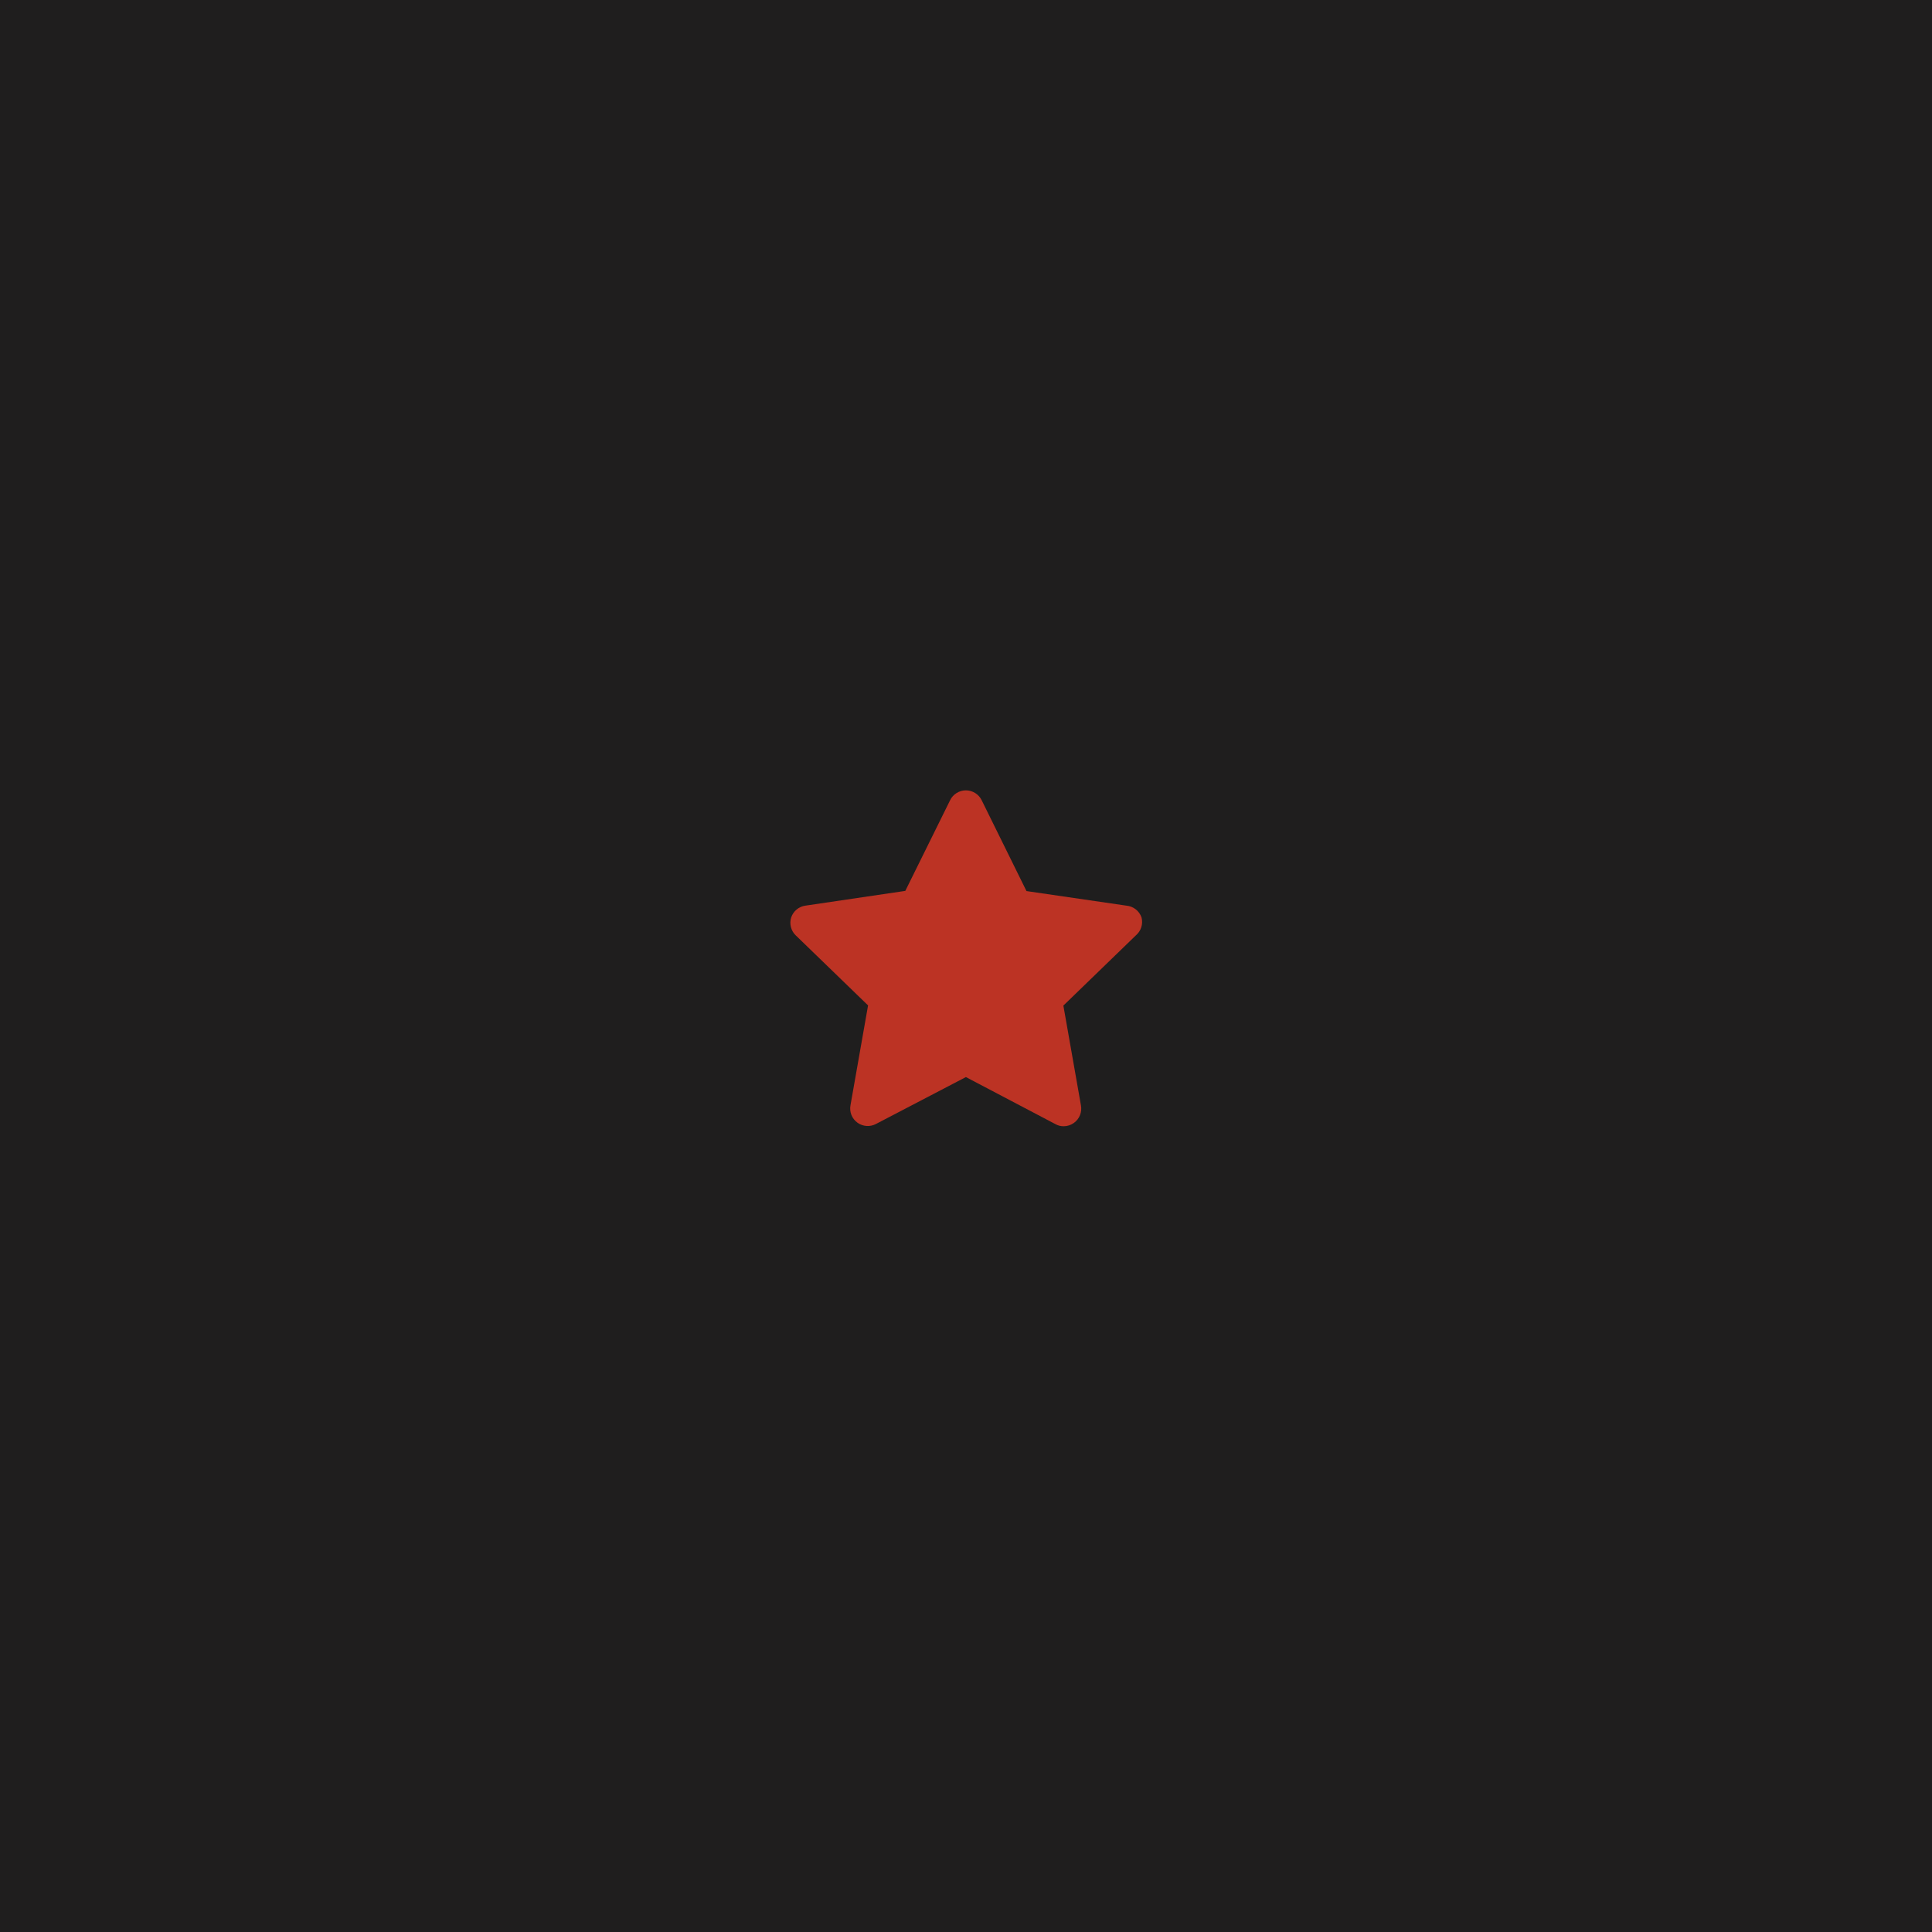
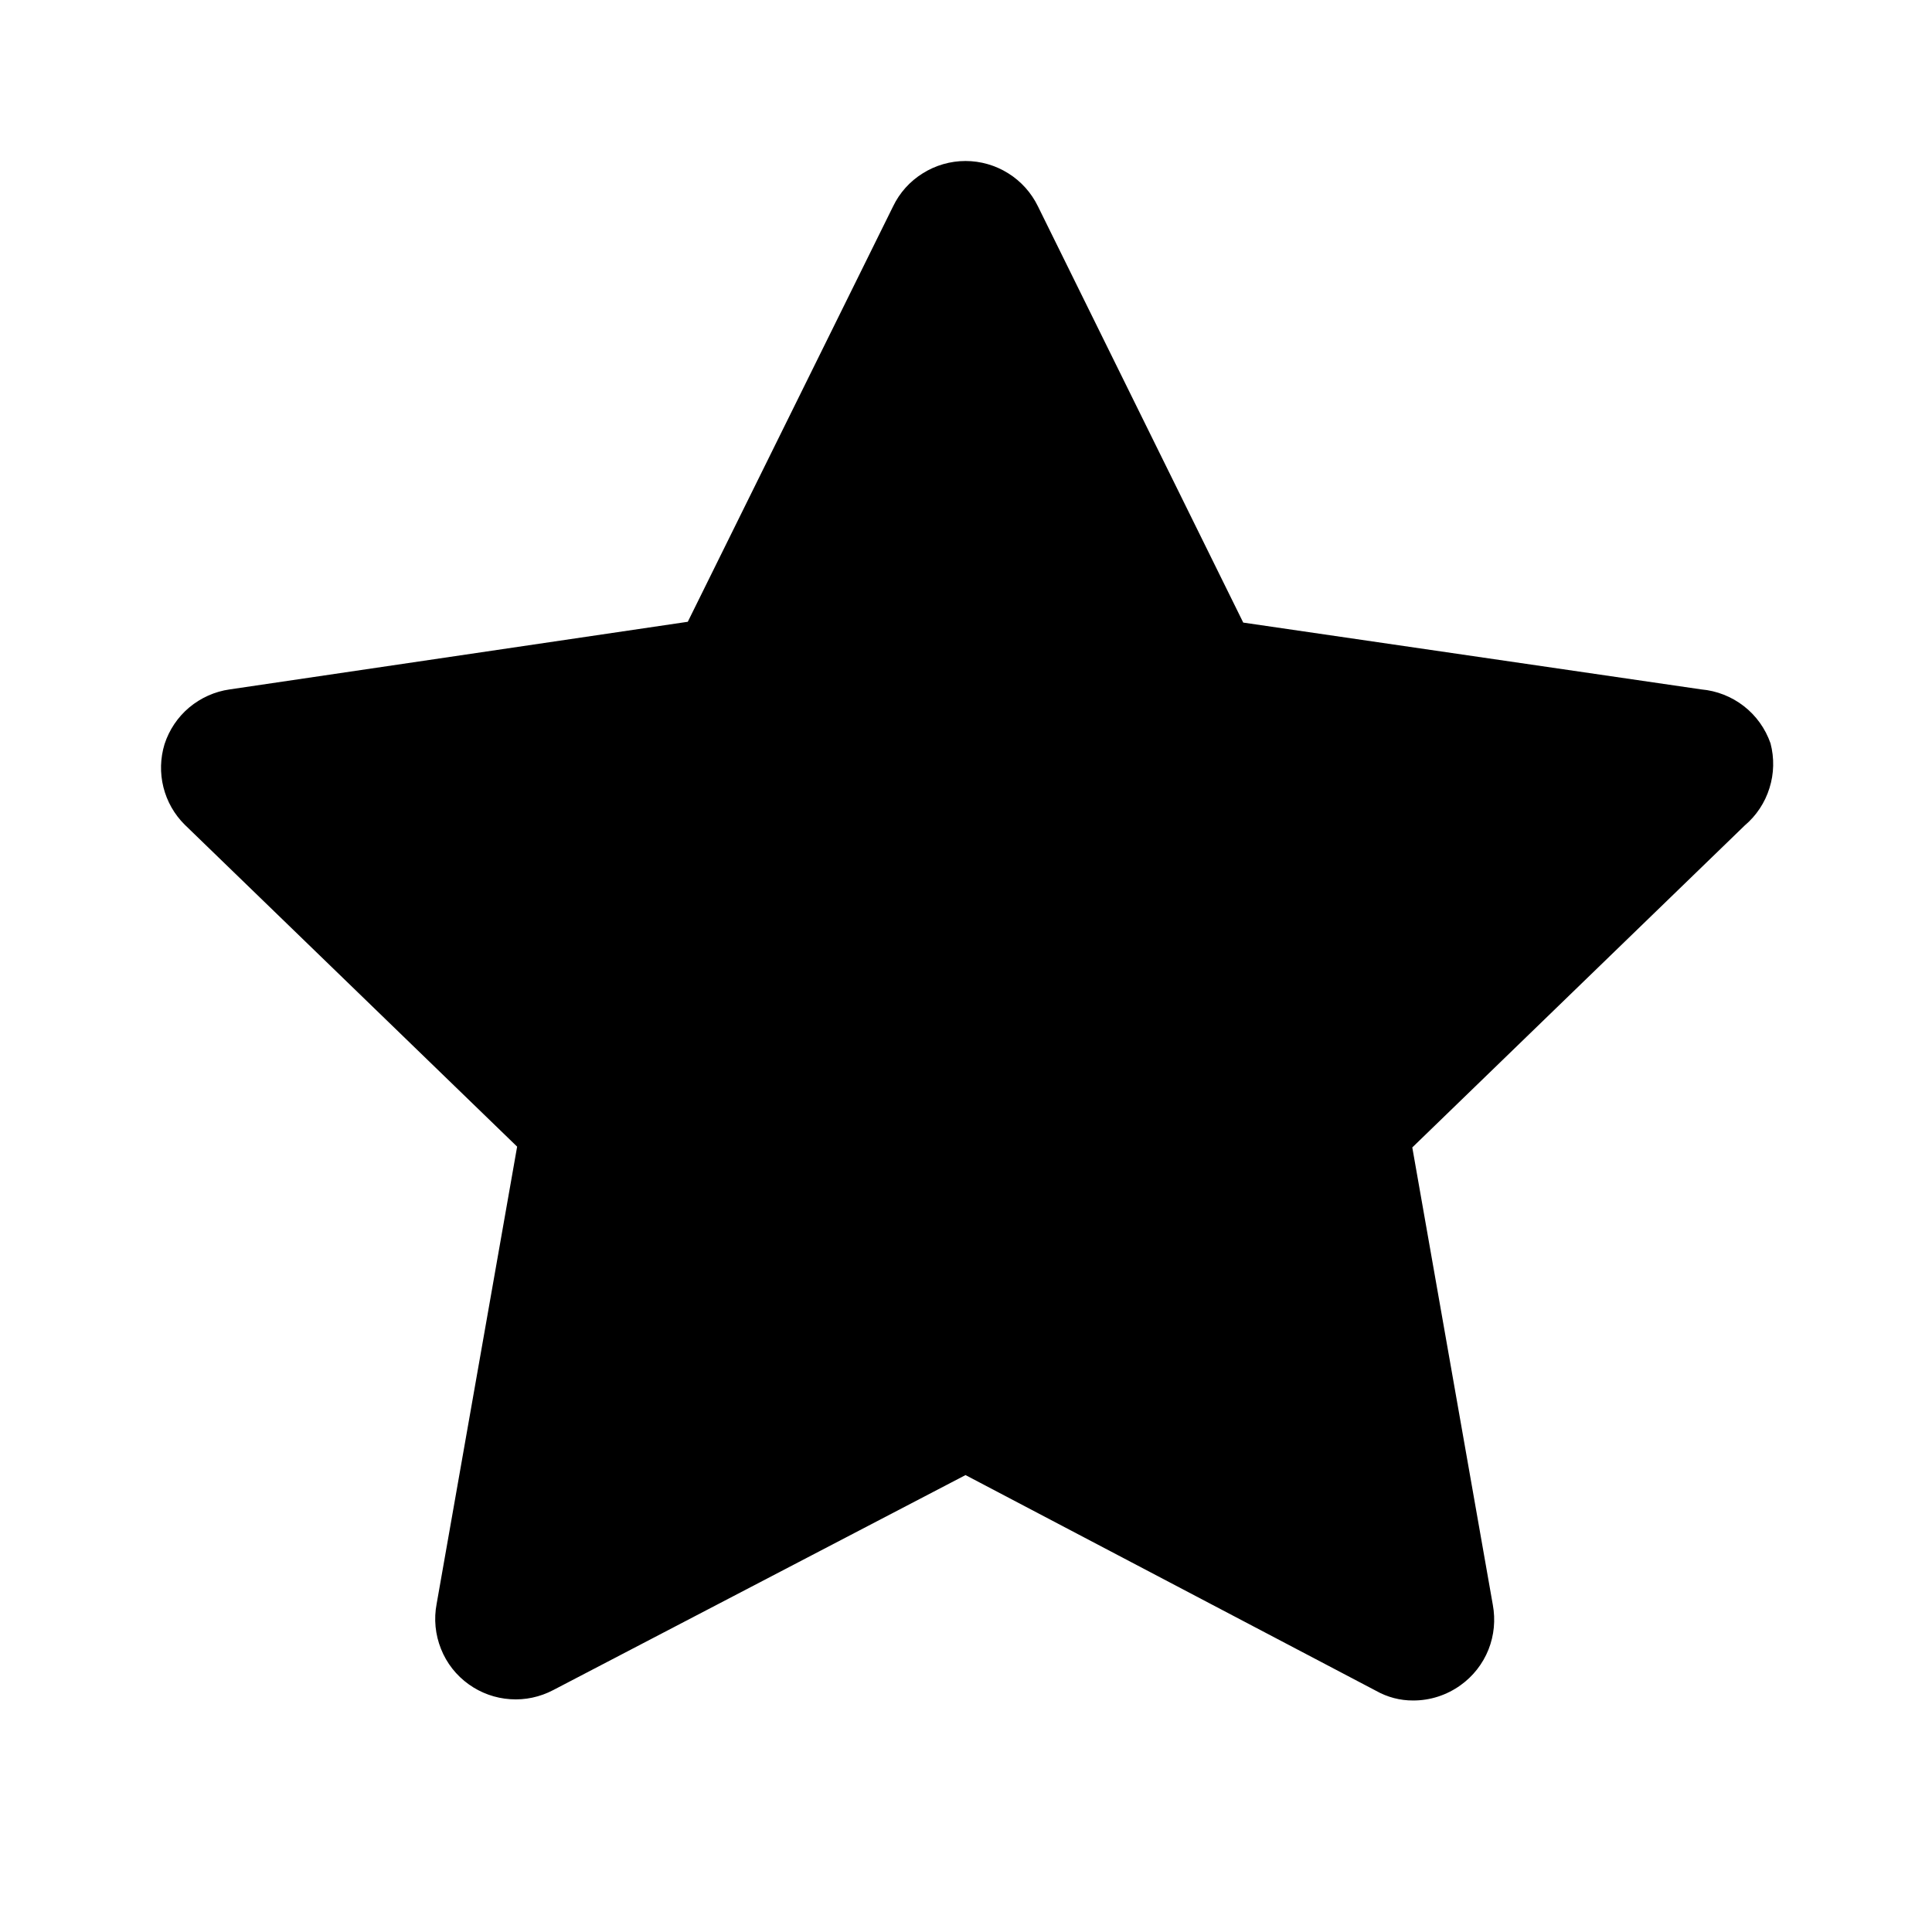
- <svg xmlns="http://www.w3.org/2000/svg" width="110" height="110" viewBox="0 0 110 110" fill="none">
-   <rect width="110" height="110" fill="#1F1E1E" />
-   <path d="M64.663 51.772C64.816 51.891 64.93 52.051 64.994 52.234C65.042 52.417 65.038 52.61 64.981 52.791C64.925 52.971 64.818 53.132 64.674 53.254L60.544 57.254L61.544 62.934C61.579 63.122 61.561 63.315 61.49 63.493C61.419 63.67 61.299 63.823 61.144 63.934C60.972 64.058 60.766 64.125 60.554 64.124C60.392 64.125 60.234 64.083 60.094 64.004L54.994 61.324L49.874 63.994C49.709 64.081 49.524 64.121 49.339 64.108C49.153 64.096 48.975 64.032 48.824 63.924C48.669 63.813 48.548 63.66 48.477 63.483C48.407 63.305 48.388 63.112 48.424 62.924L49.424 57.244L45.294 53.244C45.165 53.116 45.074 52.955 45.03 52.779C44.986 52.603 44.991 52.418 45.044 52.244C45.102 52.066 45.208 51.908 45.351 51.788C45.495 51.668 45.669 51.59 45.854 51.564L51.544 50.724L54.094 45.564C54.175 45.395 54.303 45.252 54.462 45.153C54.622 45.053 54.806 45 54.994 45C55.181 45 55.365 45.053 55.525 45.153C55.684 45.252 55.812 45.395 55.894 45.564L58.444 50.734L64.134 51.564C64.326 51.581 64.51 51.653 64.663 51.772Z" fill="#BC3324" />
+ <svg xmlns="http://www.w3.org/2000/svg" viewBox="0 0 24 24" fill="none">
+   <path d="M21.663 8.772C21.816 8.891 21.93 9.051 21.994 9.234C22.042 9.417 22.038 9.61 21.981 9.79C21.925 9.971 21.818 10.132 21.674 10.254L17.544 14.254L18.544 19.934C18.579 20.122 18.561 20.315 18.49 20.493C18.419 20.67 18.299 20.823 18.144 20.934C17.972 21.058 17.765 21.125 17.554 21.124C17.392 21.125 17.234 21.083 17.094 21.004L11.994 18.324L6.874 20.994C6.709 21.081 6.524 21.121 6.339 21.108C6.153 21.096 5.975 21.032 5.824 20.924C5.668 20.813 5.548 20.66 5.478 20.483C5.407 20.305 5.388 20.112 5.424 19.924L6.424 14.244L2.294 10.244C2.165 10.116 2.074 9.955 2.03 9.779C1.986 9.603 1.991 9.418 2.044 9.244C2.102 9.066 2.208 8.908 2.351 8.788C2.495 8.668 2.669 8.59 2.854 8.564L8.544 7.724L11.094 2.564C11.175 2.395 11.303 2.252 11.463 2.153C11.622 2.053 11.806 2 11.994 2C12.181 2 12.366 2.053 12.525 2.153C12.684 2.252 12.812 2.395 12.894 2.564L15.444 7.734L21.134 8.564C21.326 8.581 21.51 8.653 21.663 8.772Z" fill="currentColor" />
</svg>
